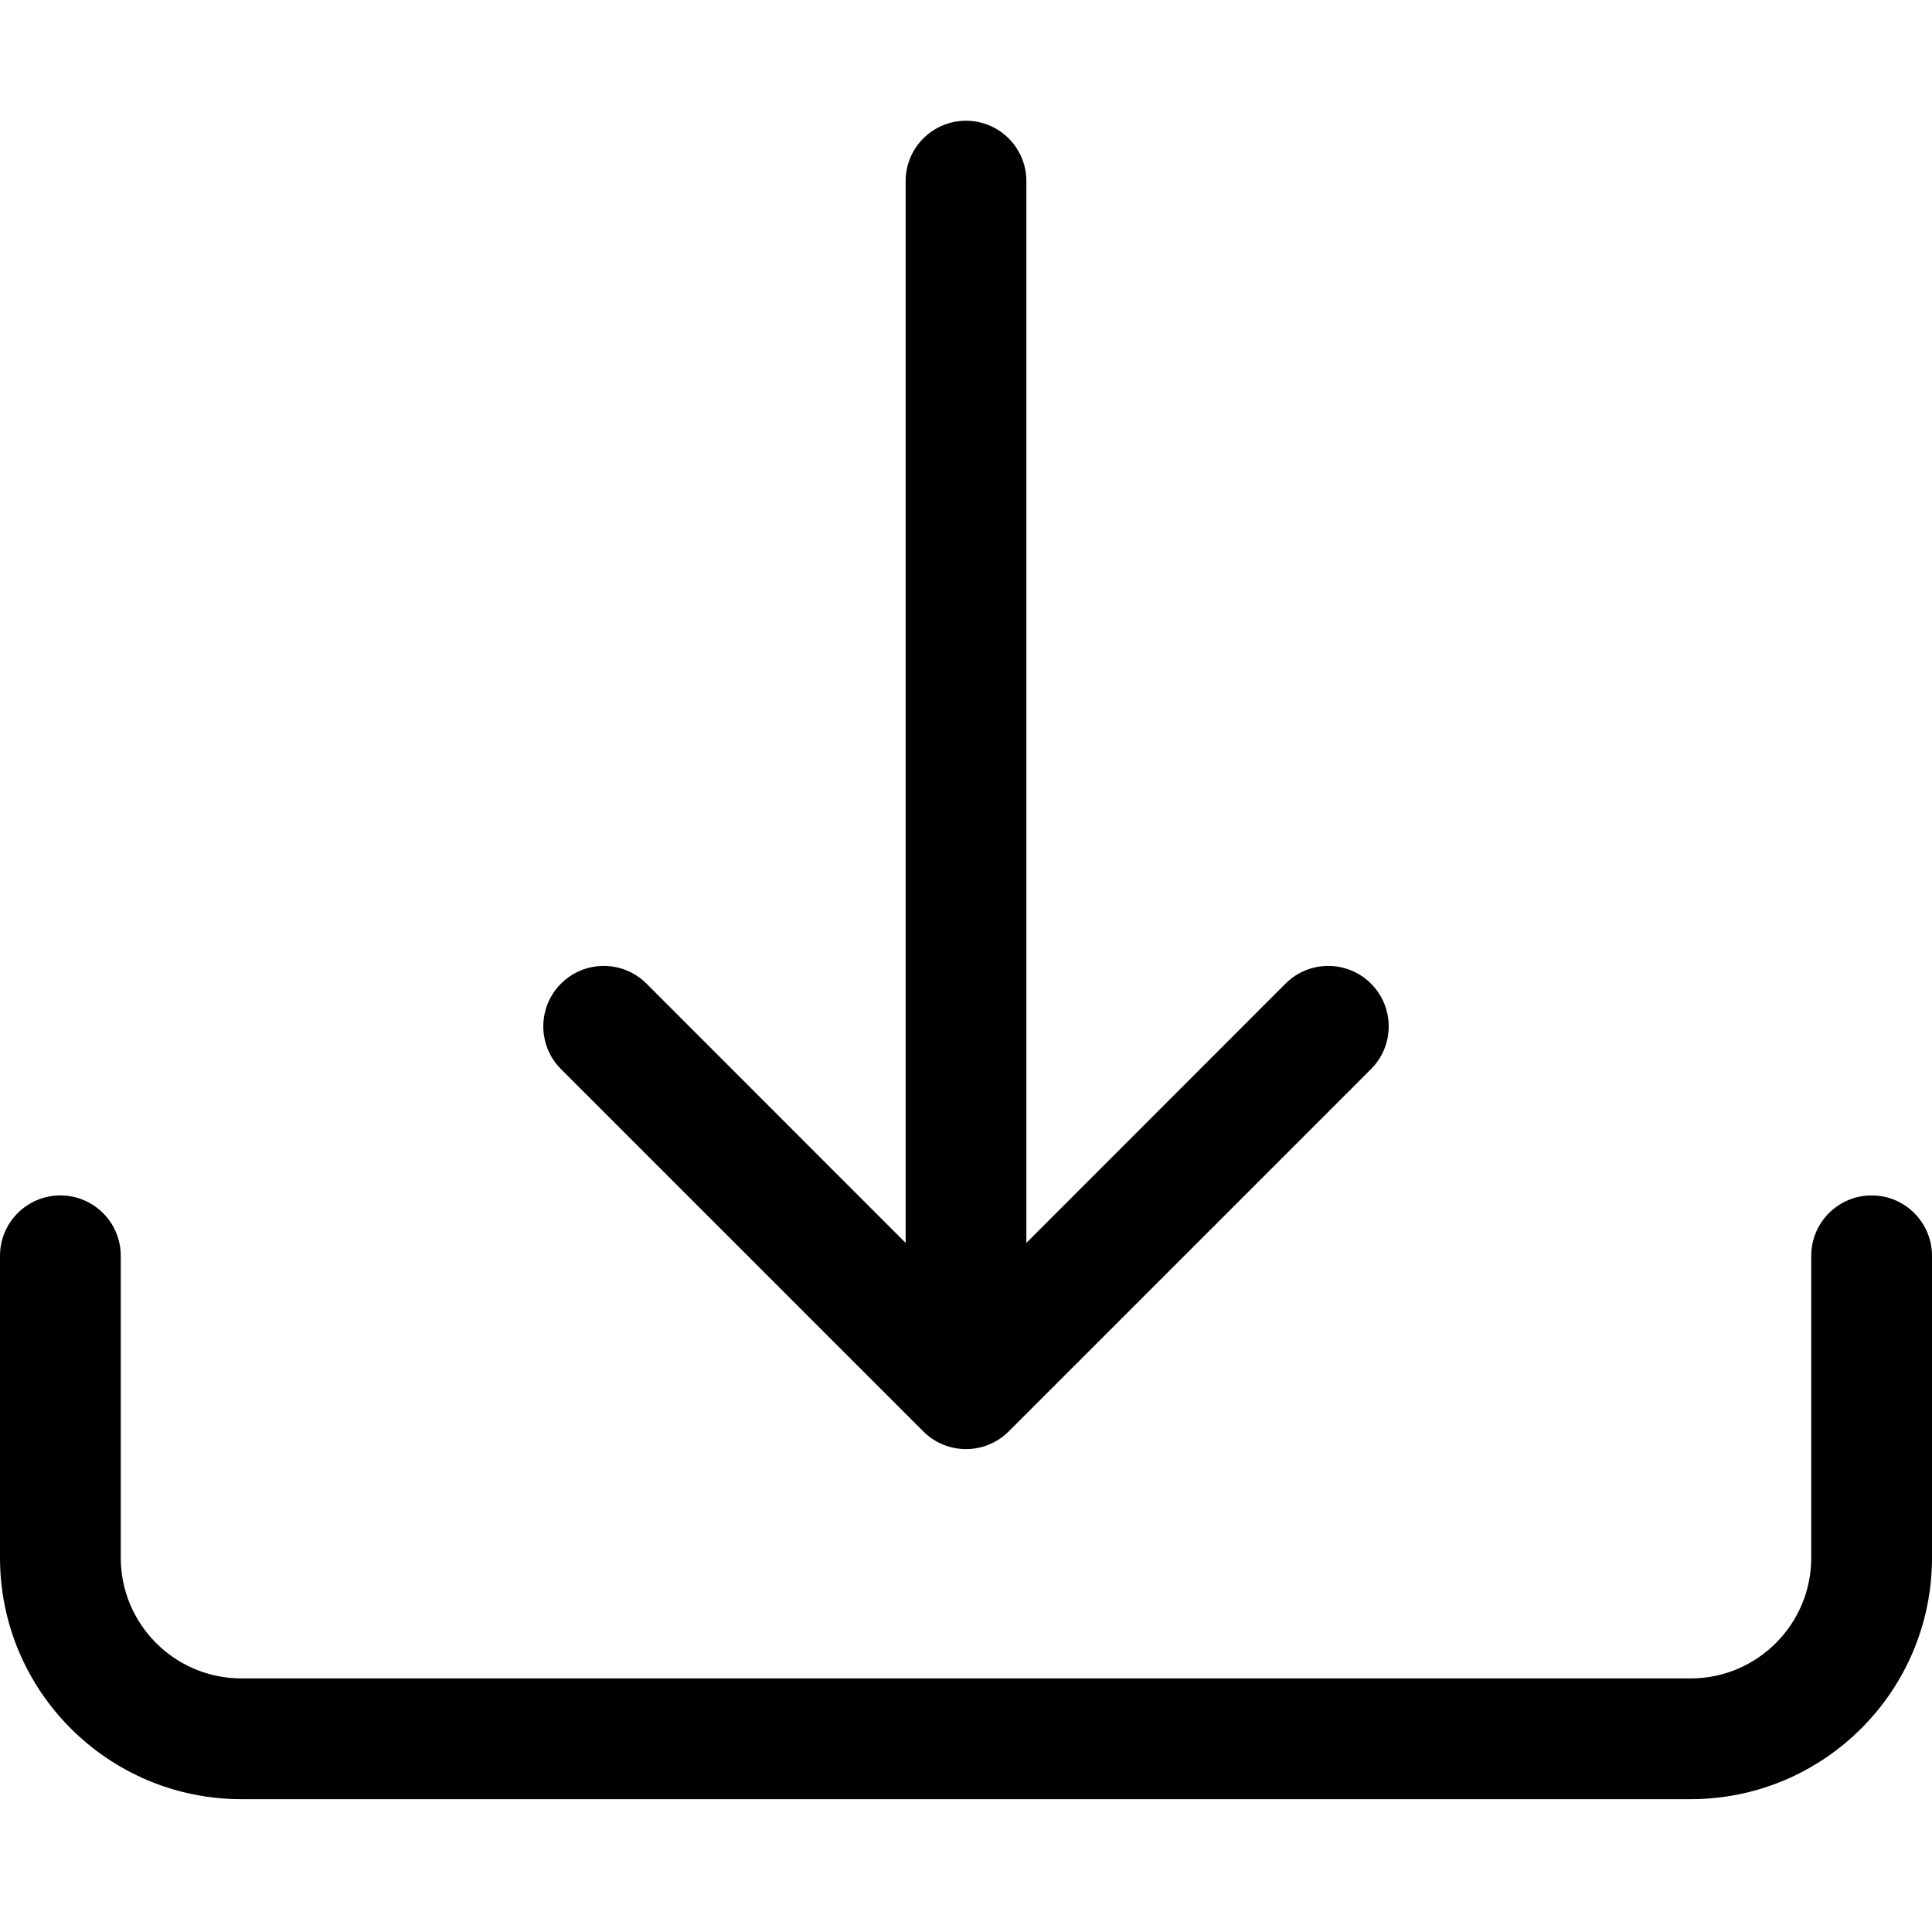
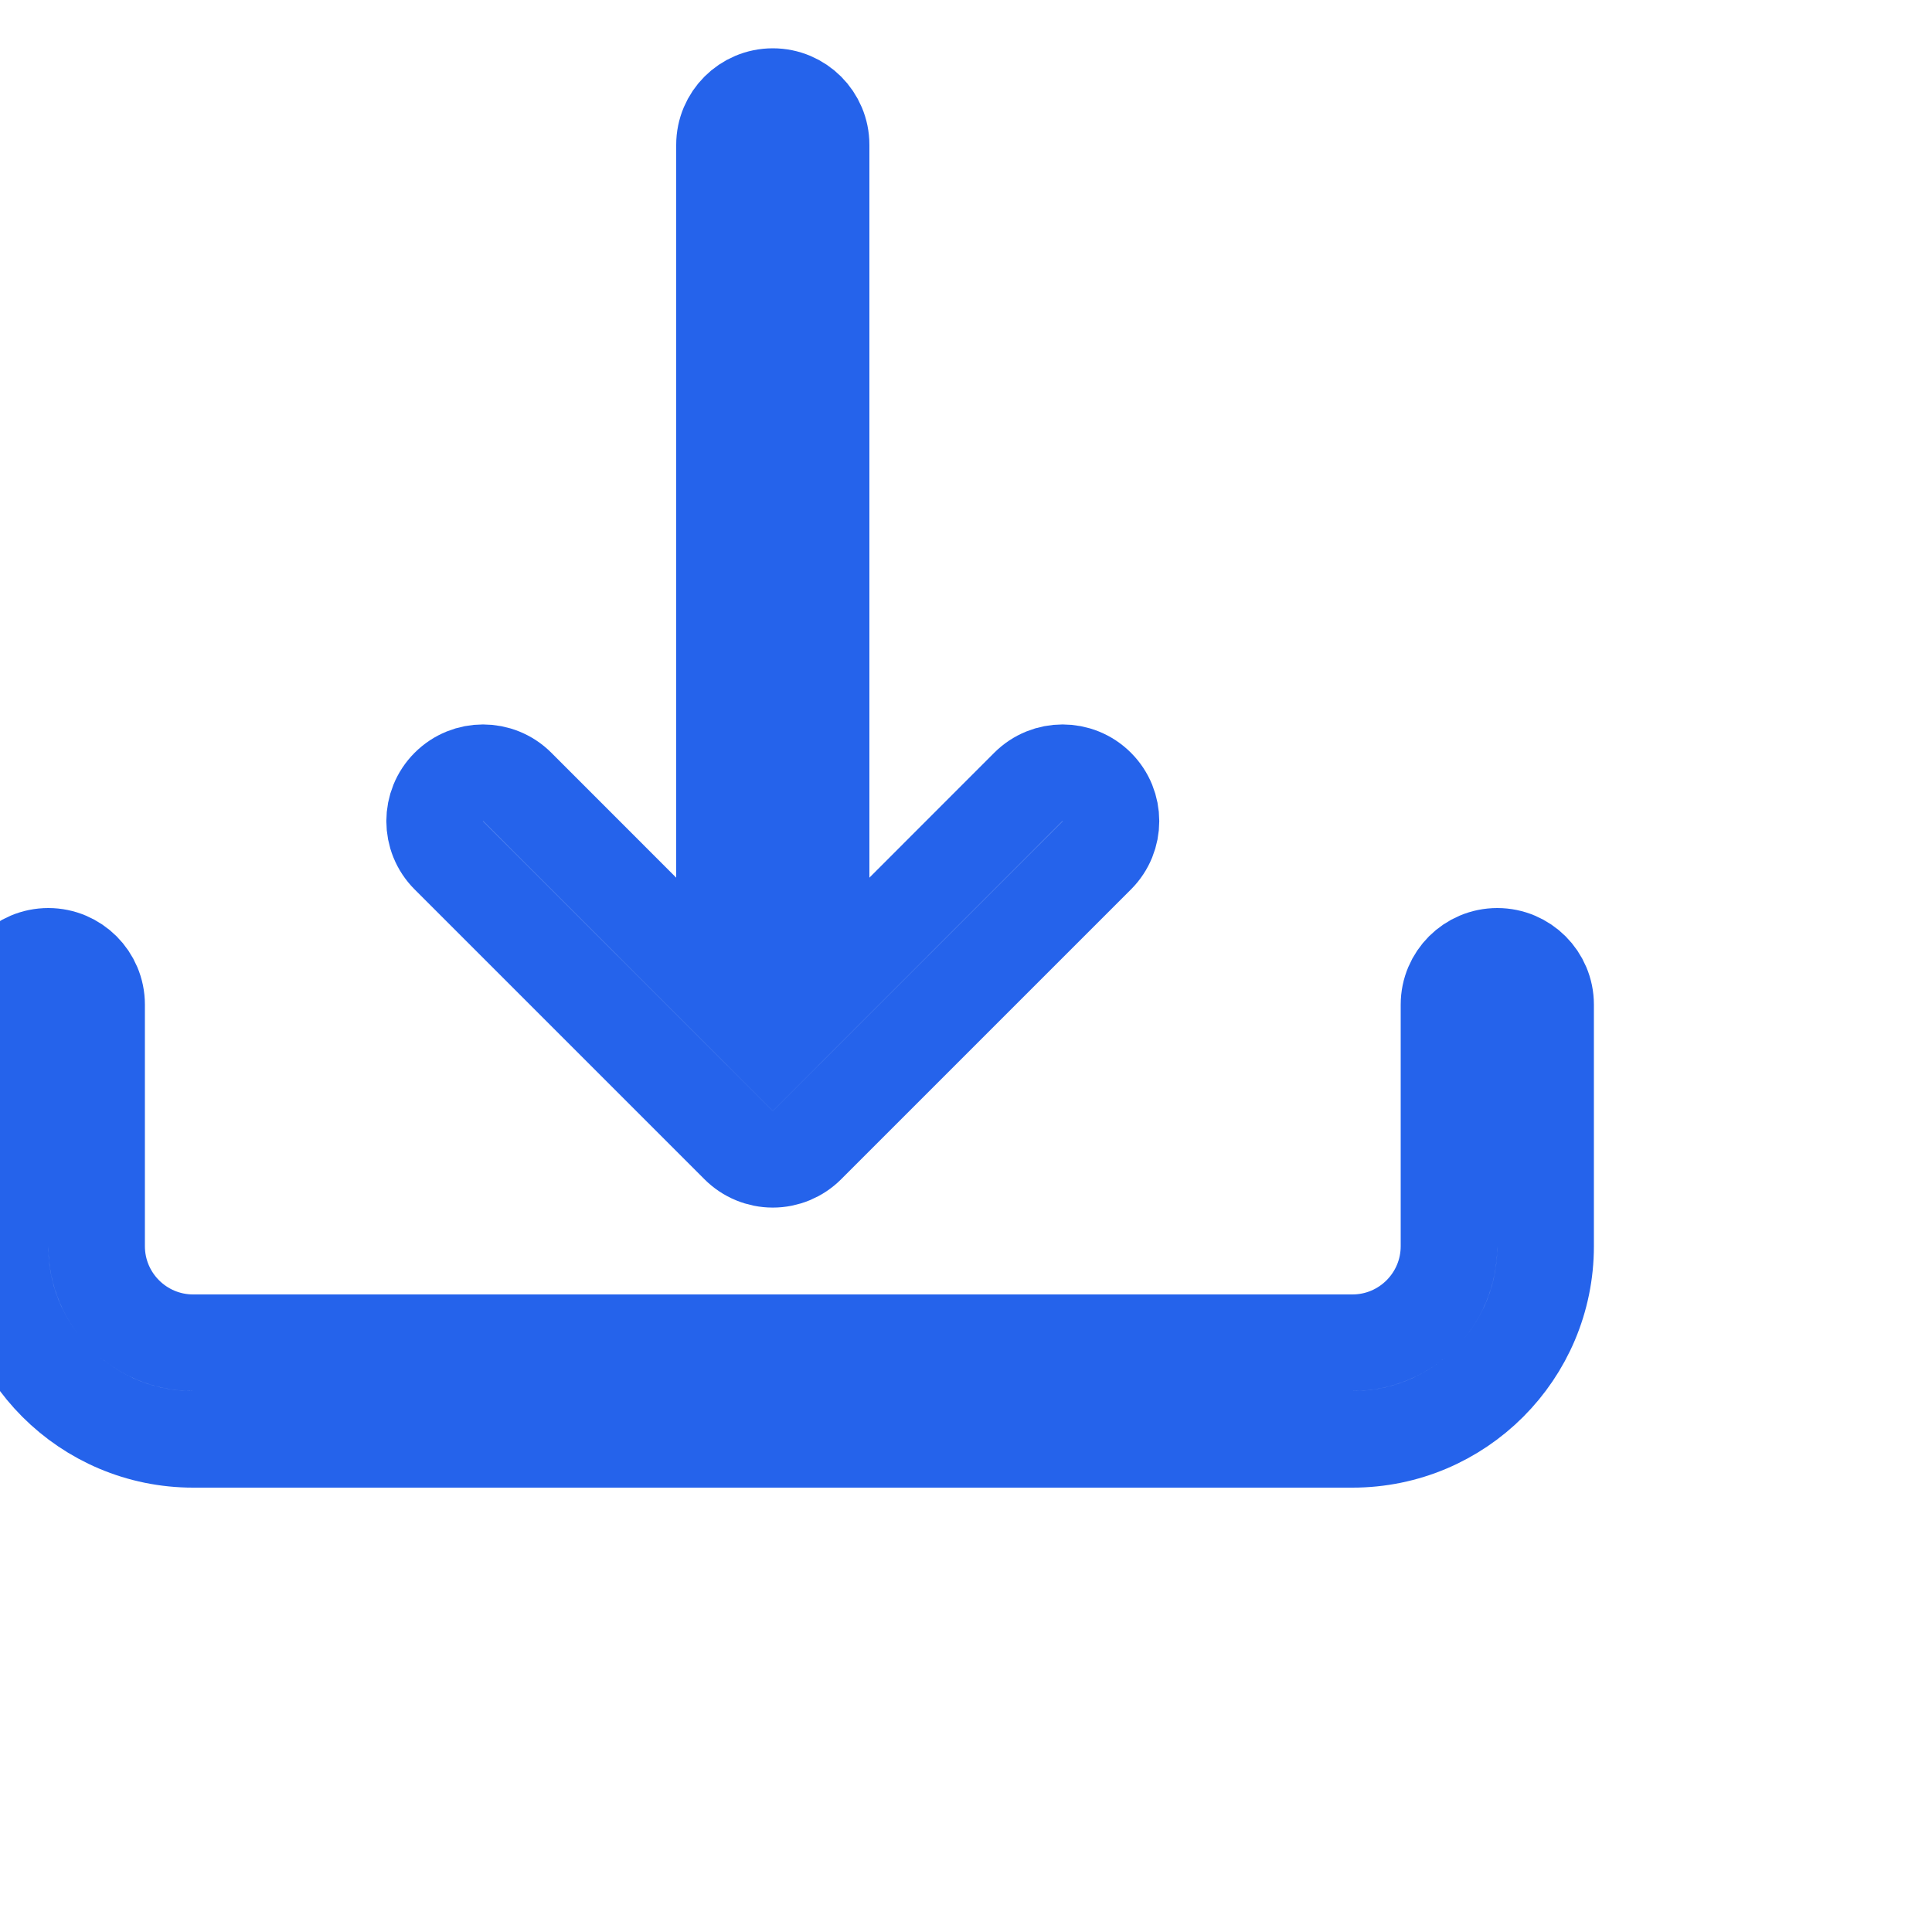
- <svg xmlns="http://www.w3.org/2000/svg" width="16" height="16" fill="currentColor" class="bi bi-download" viewBox="0 0 16 16">
+ <svg xmlns="http://www.w3.org/2000/svg" style="width: 20px; height: 20px; color: #2563eb;" fill="none" stroke="currentColor" viewBox="0 0 20 20">
  <path d="M.5 9.9a.5.5 0 0 1 .5.5v2.5a1 1 0 0 0 1 1h12a1 1 0 0 0 1-1v-2.5a.5.5 0 0 1 1 0v2.5a2 2 0 0 1-2 2H2a2 2 0 0 1-2-2v-2.5a.5.5 0 0 1 .5-.5" />
  <path d="M7.646 11.854a.5.5 0 0 0 .708 0l3-3a.5.5 0 0 0-.708-.708L8.5 10.293V1.5a.5.5 0 0 0-1 0v8.793L5.354 8.146a.5.5 0 1 0-.708.708z" />
</svg>
